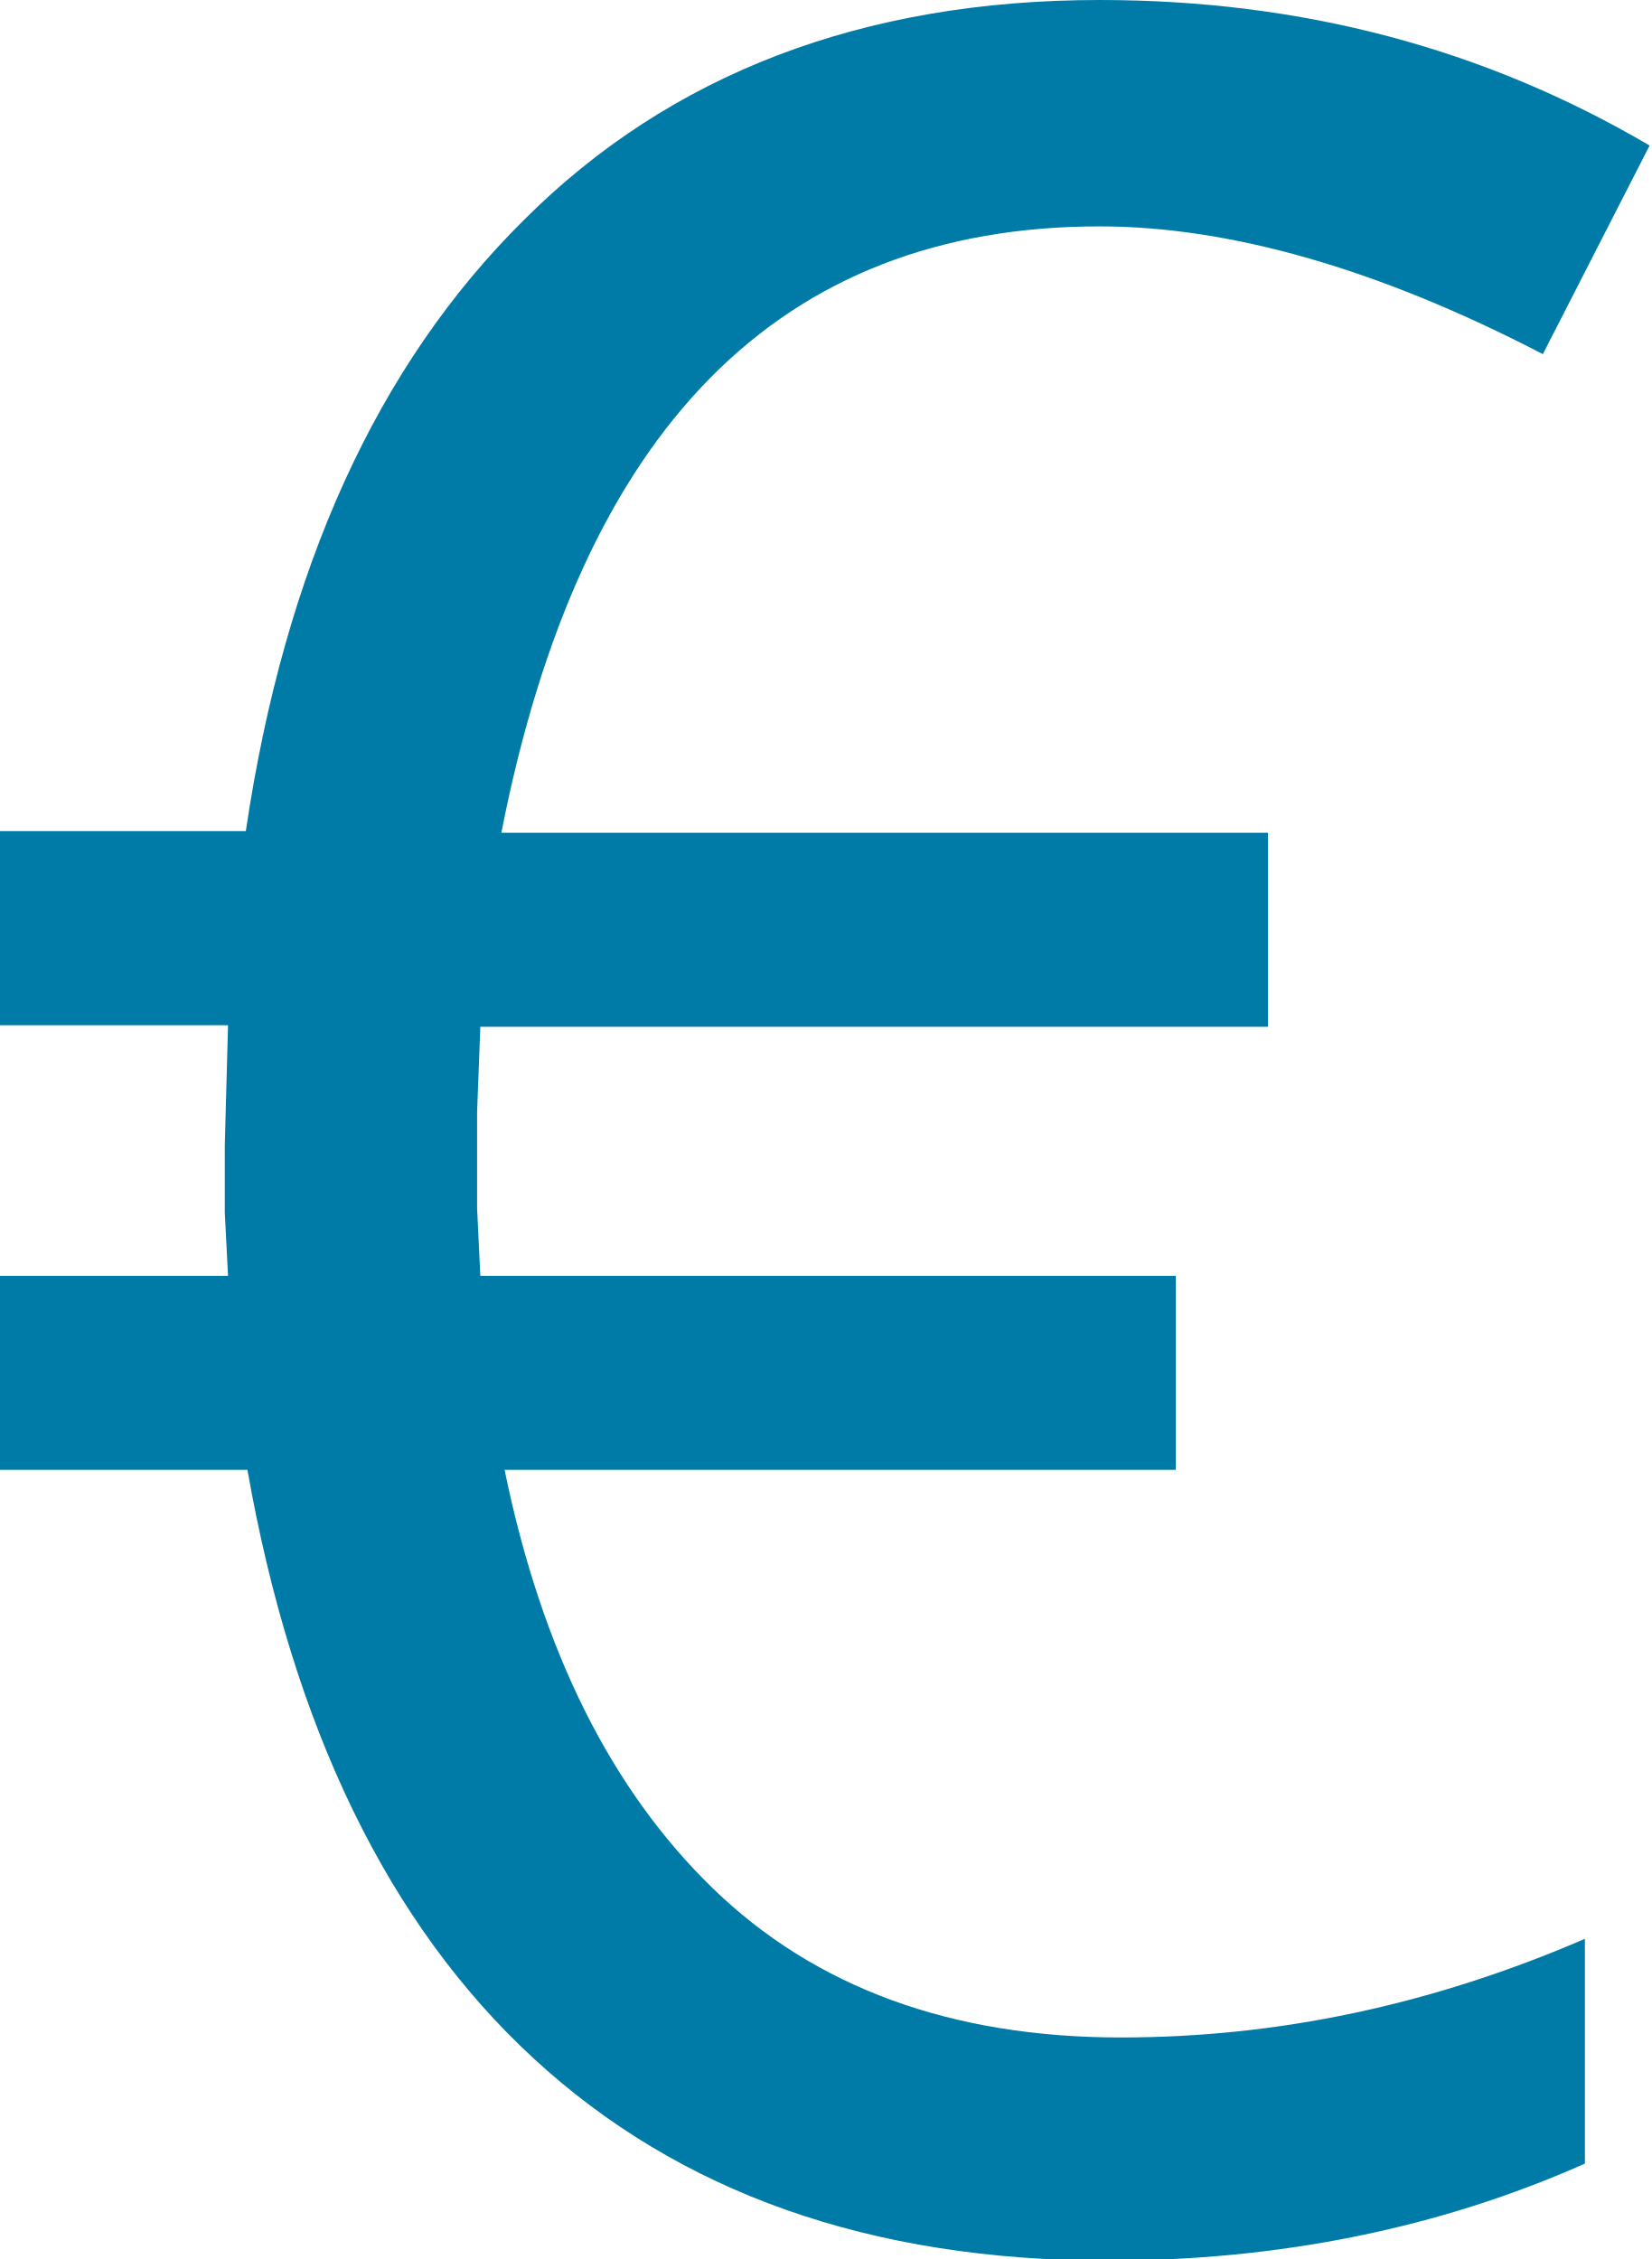
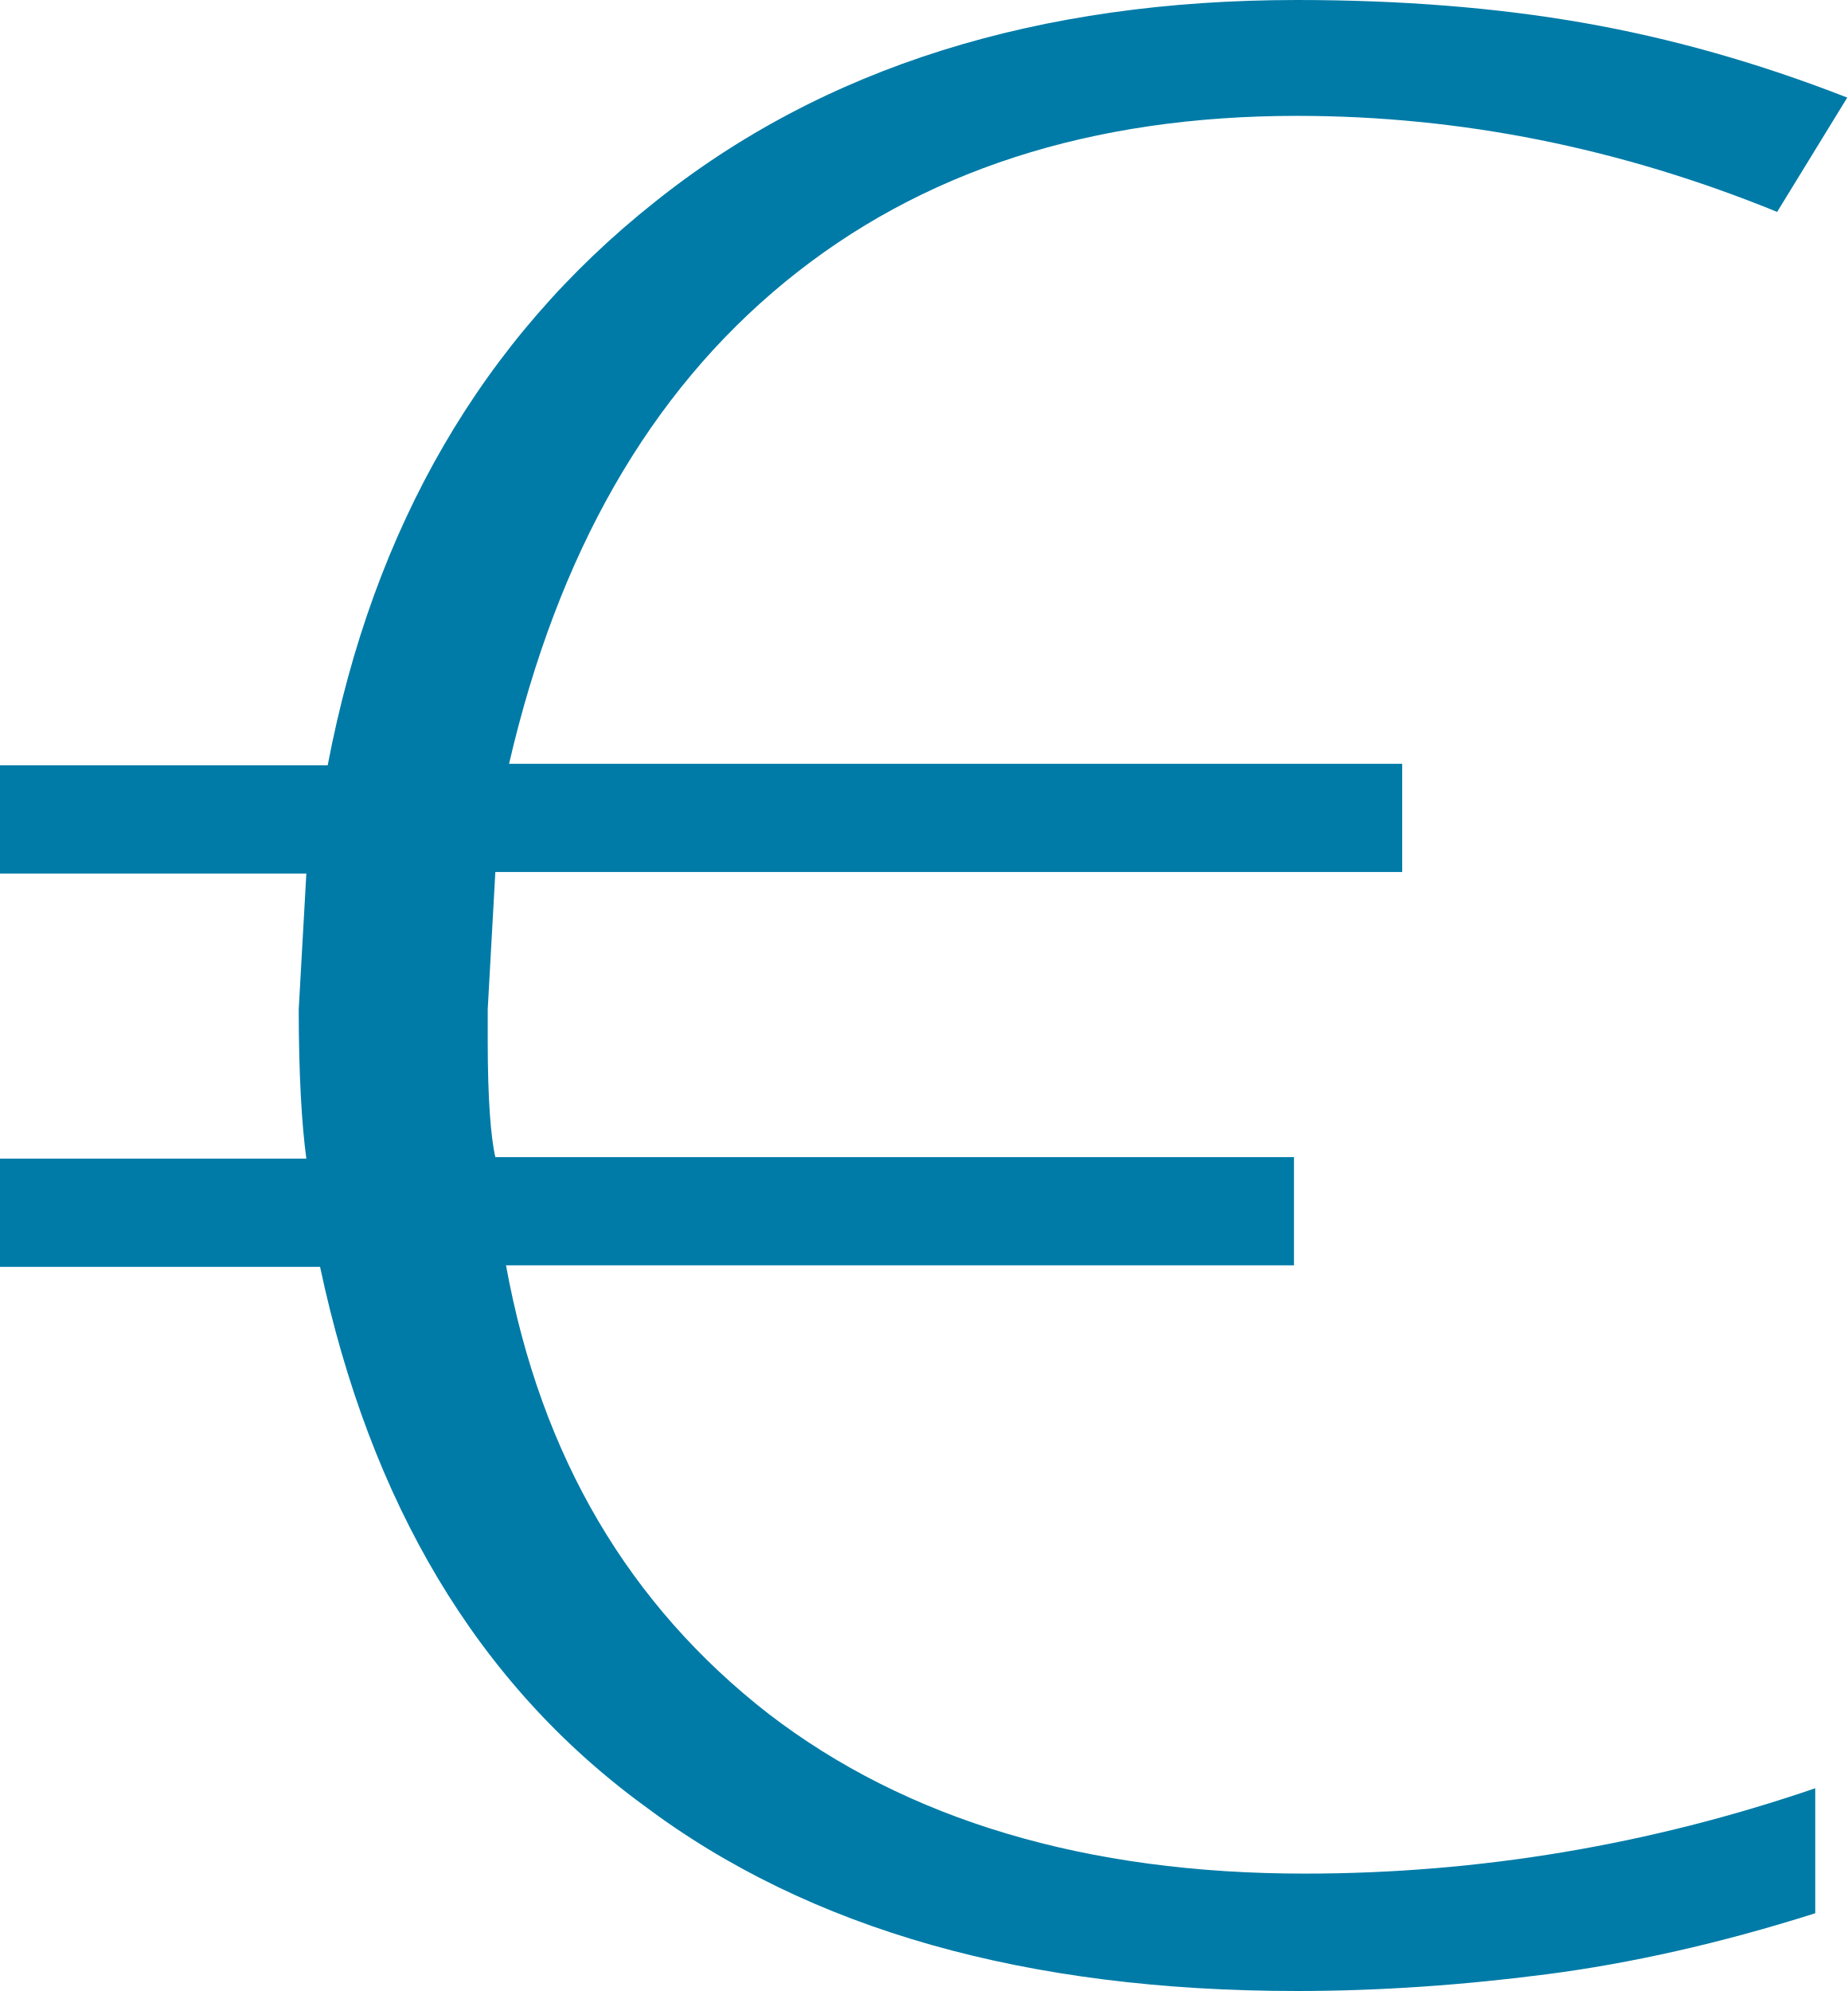
- <svg xmlns="http://www.w3.org/2000/svg" version="1.1" id="Layer_1" x="0px" y="0px" viewBox="-333 214.2 102.1 139.7" style="enable-background:new -333 214.2 102.1 139.7;" xml:space="preserve">
+ <svg xmlns="http://www.w3.org/2000/svg" version="1.1" id="Layer_1" x="0px" y="0px" viewBox="0 0 121.2 130.6" style="enable-background:new 0 0 121.2 130.6;" xml:space="preserve">
  <g>
-     <path style="fill:#007BA7;" d="M-265,228.2c-19.8,0-32.1,12.5-37,37.5h47.4v12h-48.7l-0.2,5.3v5.9l0.2,4.2h43v12h-41.5   c2.3,11.2,6.6,19.8,12.9,25.9c6.3,6.1,14.7,9.2,25.2,9.2c9.7,0,19.2-2,28.7-6.1v13.9c-9,4-18.9,6-29.5,6   c-14.7,0-26.5-4.2-35.5-12.5c-9-8.3-14.9-20.5-17.7-36.4H-333v-12h14.1l-0.2-3.9V285l0.2-7.4H-333v-12h15.2   c2.4-16.2,8.1-28.8,17.2-37.8c9-9,20.9-13.6,35.6-13.6c12.5,0,23.8,3,34,9l-6.6,12.9C-247.8,230.8-257,228.2-265,228.2z" />
+     <path style="fill:#007BA7;" d="M85.1,7.6c-13.5,0-24.7,3.6-33.6,10.9c-8.9,7.3-14.9,17.8-18.1,31.6H92v7.1H32.5l-0.5,9v2.1   c0,3.8,0.2,6.3,0.5,7.6h52.4v7.1H33.2c2.3,12.6,8.1,22.3,17.2,29.4c9.1,7,20.9,10.5,35.2,10.5c11.5,0,22.7-1.9,33.5-5.6v8.2   c-6.3,2-12.2,3.3-17.6,4c-5.4,0.7-10.9,1.1-16.4,1.1c-17.7,0-32-4-42.9-12.2C31.3,110.4,24.3,98.6,21,83.1H0v-7.1h20.1   c-0.3-2.2-0.5-5.5-0.5-9.8l0.5-8.9H0v-7.1h21.5c3-15.7,10.2-28,21.4-36.9C54,4.4,68.1,0,85.1,0c6.8,0,13.1,0.5,18.8,1.5   c5.7,1,11.4,2.6,17.3,4.9l-4.6,7.5C106.3,9.7,95.8,7.6,85.1,7.6z" />
  </g>
</svg>
